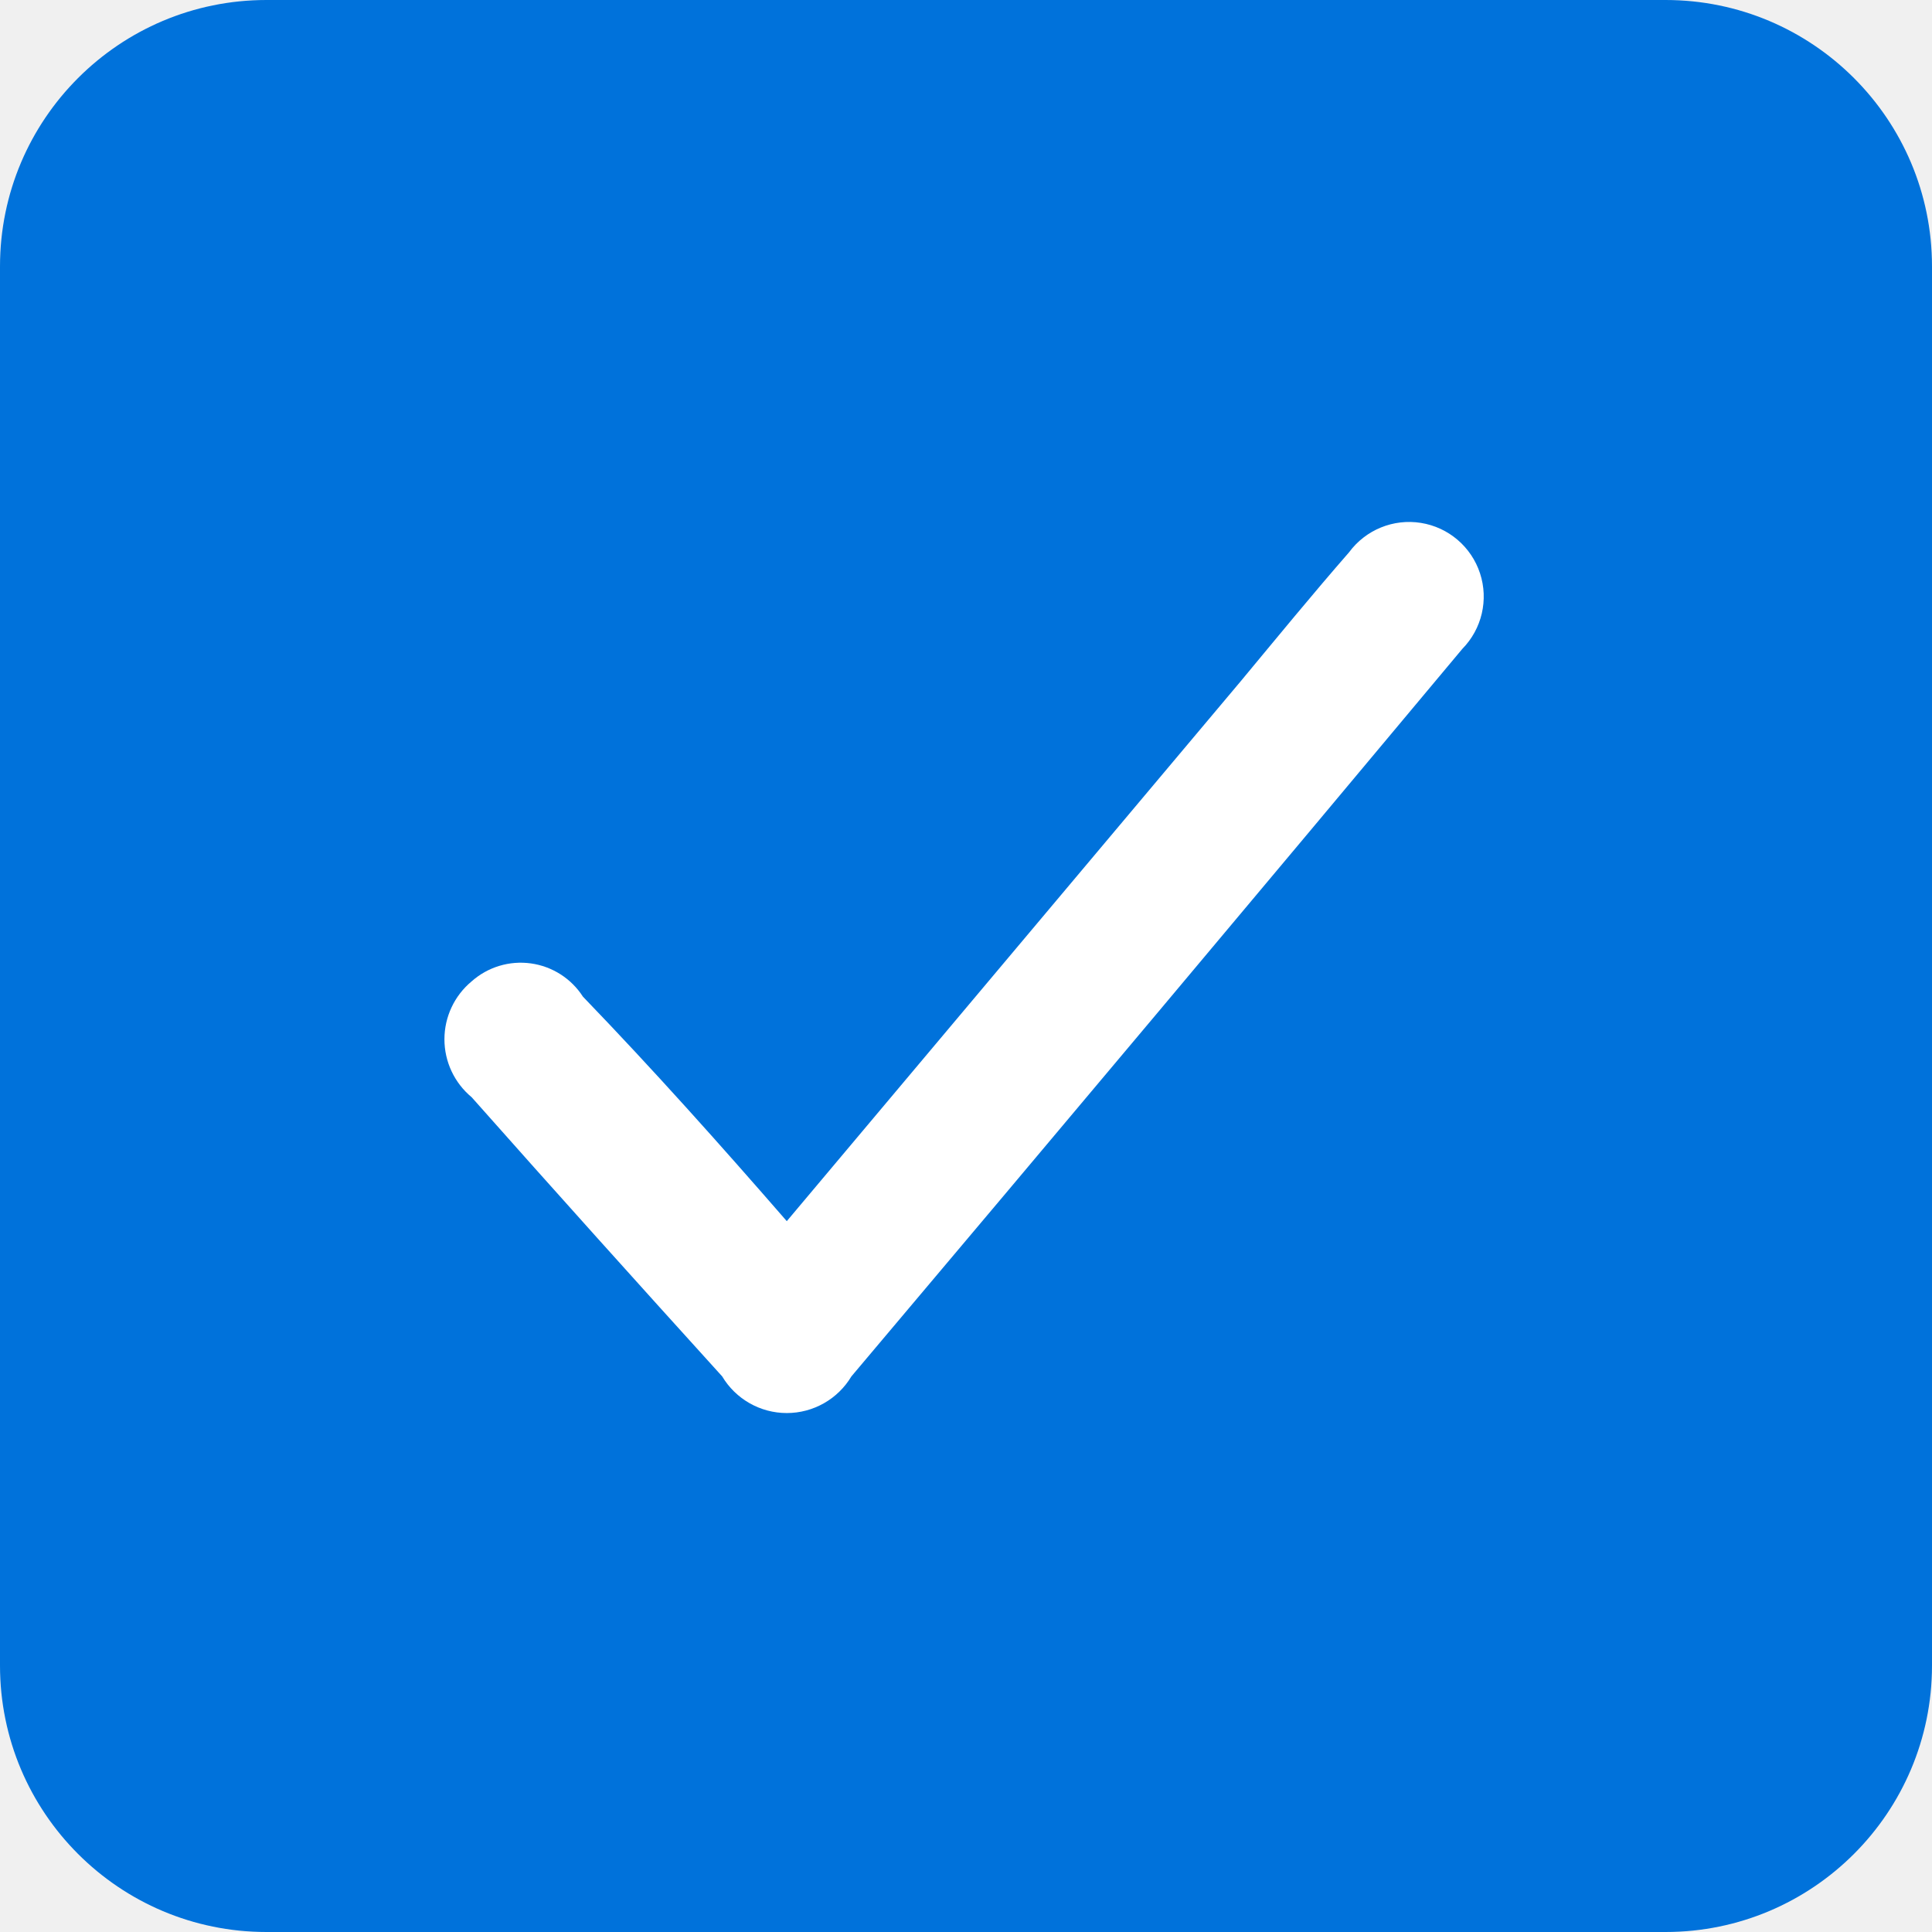
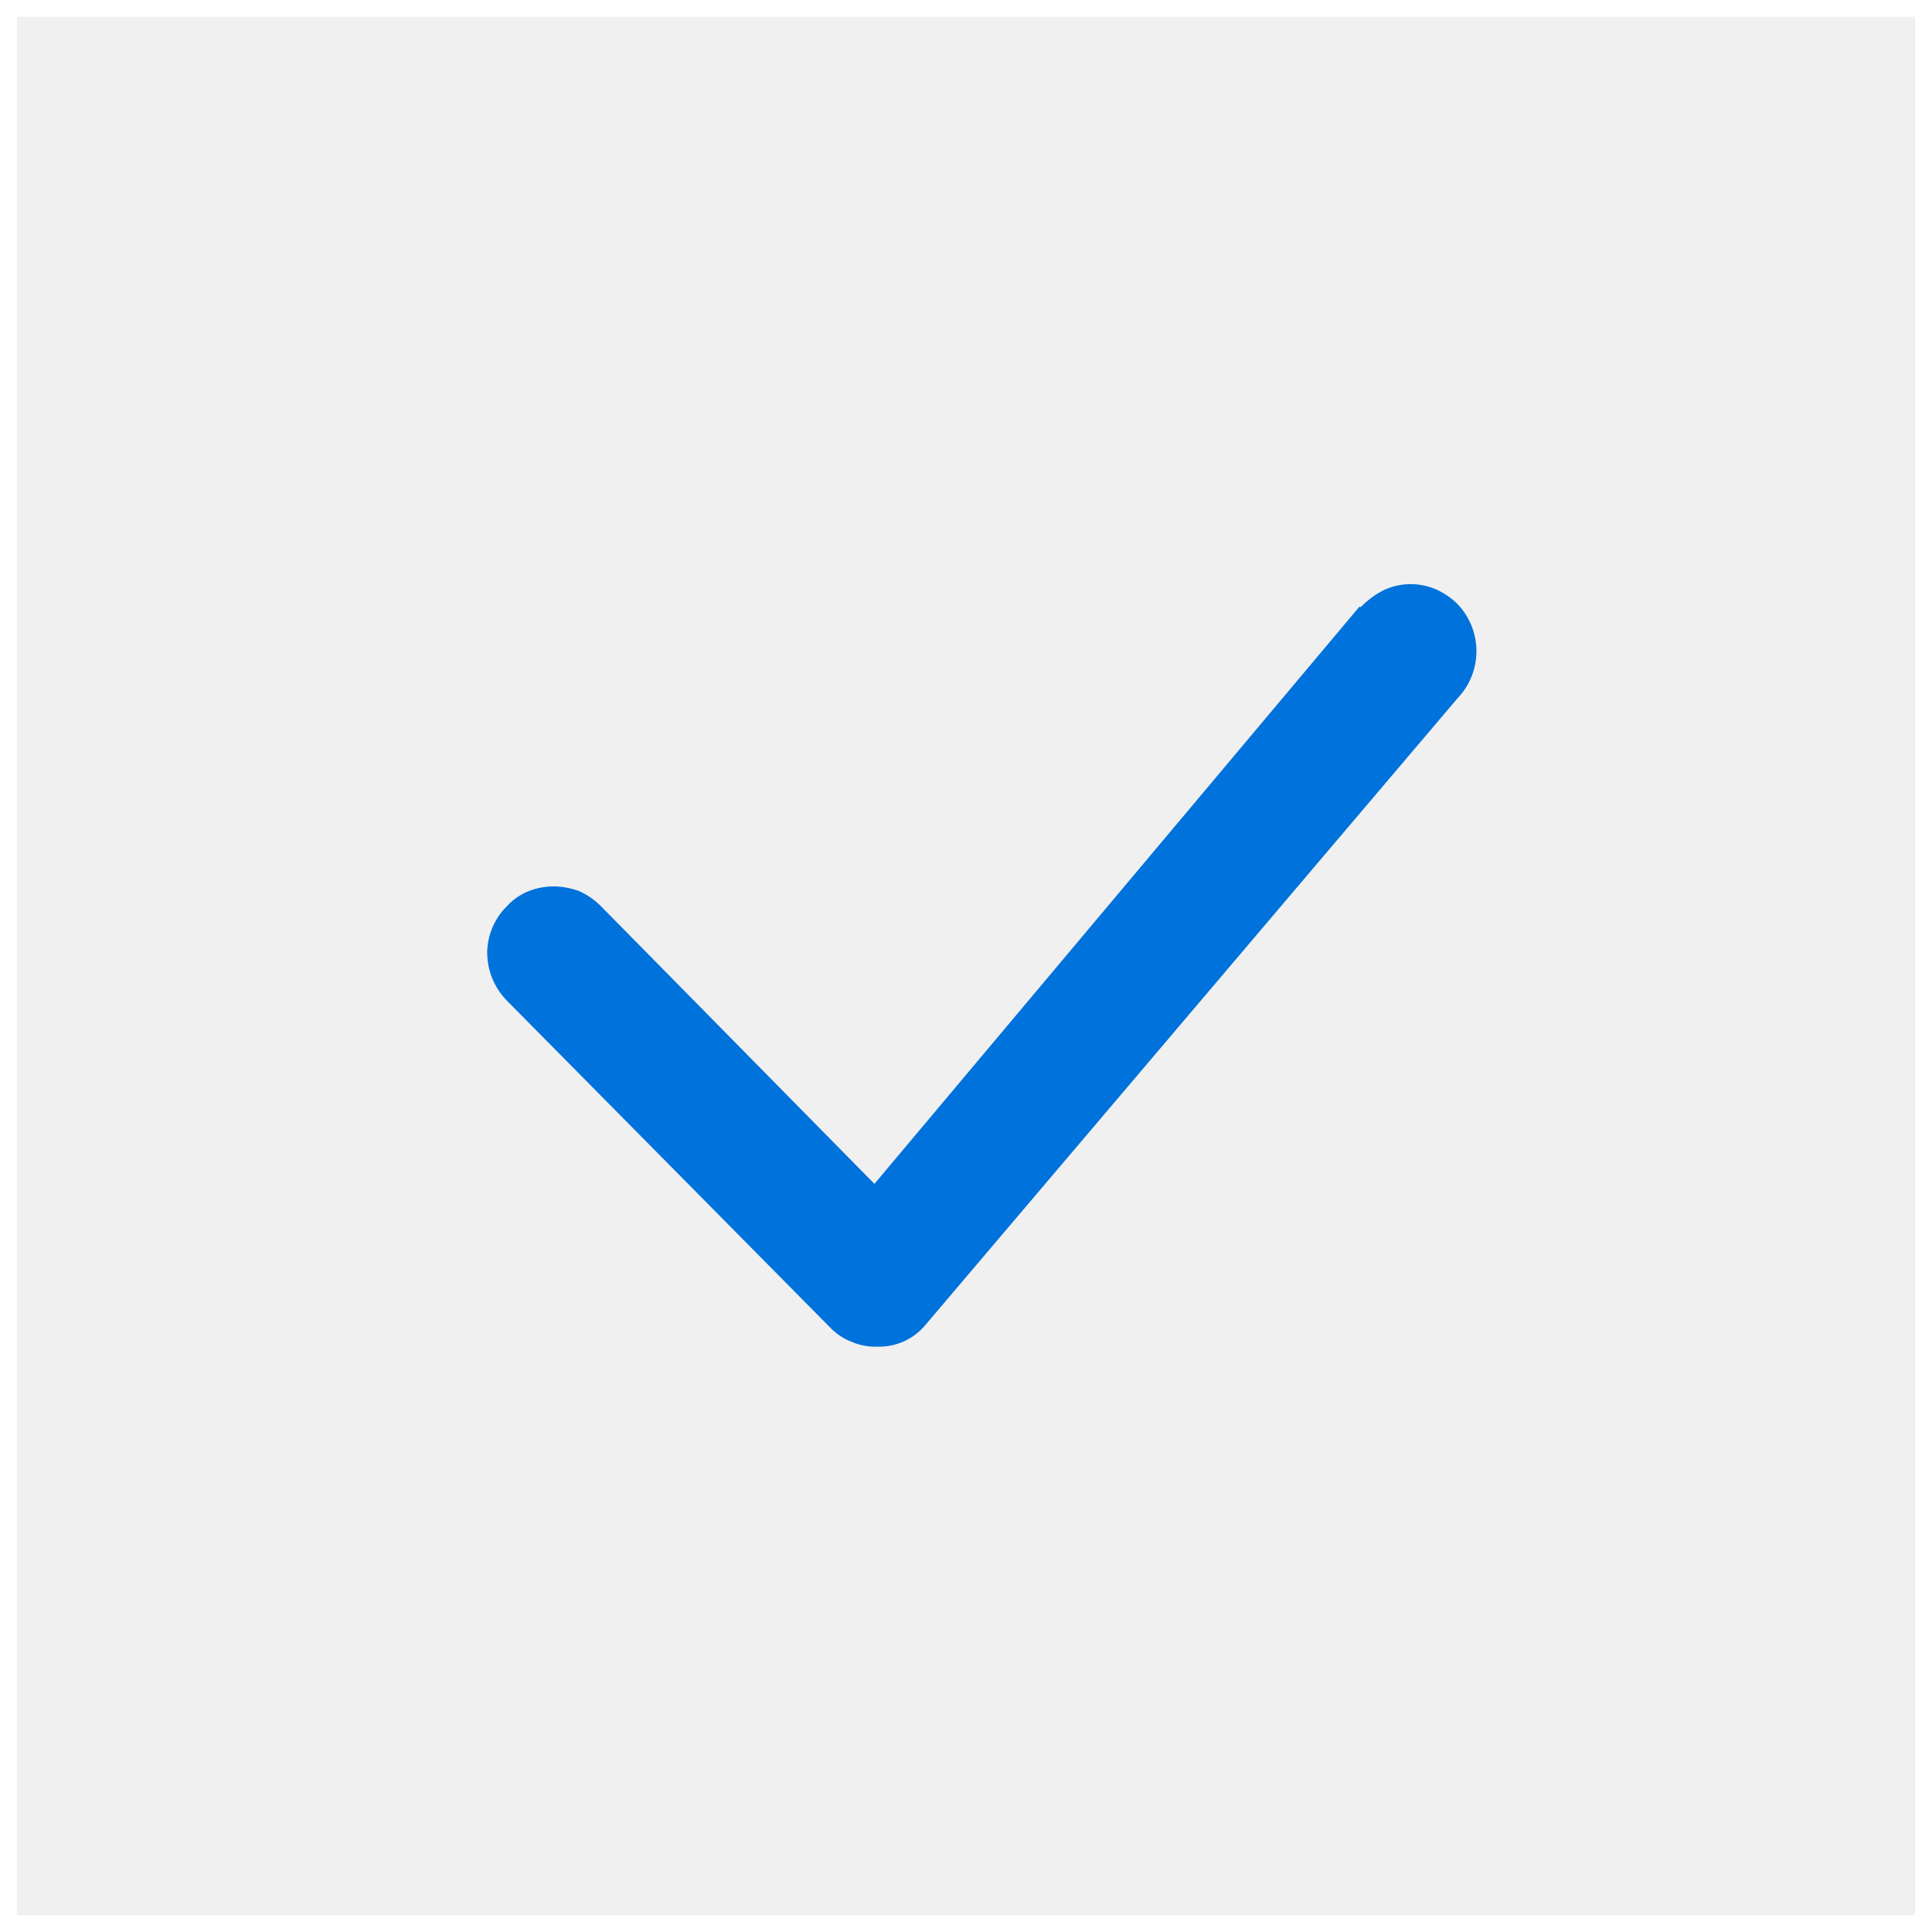
- <svg xmlns="http://www.w3.org/2000/svg" id="Слой_1" data-name="Слой 1" viewBox="0 0 29 29">
+ <svg xmlns="http://www.w3.org/2000/svg" id="Слой_1" data-name="Слой 1" viewBox="0 0 32.28 32.28">
  <defs>
-     <style>.cls-1{fill:#0072db;}.cls-2{fill:#fff;}</style>
+     <style>.cls-1{fill:#0072db;}.cls-2{fill:none;stroke:#fff;stroke-miterlimit:10;stroke-width:0.28px;}</style>
  </defs>
-   <rect class="cls-1" width="29" height="29" rx="4" />
-   <path class="cls-2" d="M1015.34,544.62c-1-1.15-2-2.27-3.06-3.37a1.11,1.11,0,0,0-1.67-.23,1.13,1.13,0,0,0,0,1.74c1.25,1.41,2.5,2.8,3.76,4.19a1.13,1.13,0,0,0,1.94,0q4.6-5.45,9.17-10.92a1.12,1.12,0,1,0-1.7-1.45c-.55.63-1.09,1.29-1.63,1.94Z" transform="translate(-1003.53 -526.29)" />
+   <path class="cls-1" d="M22.6,10A1.41,1.41,0,0,1,23,9.71a1.07,1.07,0,0,1,.86,0,1.21,1.21,0,0,1,.35.24,1.14,1.14,0,0,1,0,1.58L15.32,22a1,1,0,0,1-.79.36,1,1,0,0,1-.44-.08,1,1,0,0,1-.37-.25L8.33,16.58a1.15,1.15,0,0,1-.33-.8A1.11,1.11,0,0,1,8.33,15a1,1,0,0,1,.36-.25,1.16,1.16,0,0,1,.42-.08,1.26,1.26,0,0,1,.43.08A1.23,1.23,0,0,1,9.9,15l4.57,4.64L22.57,10Z" transform="translate(0.14 0.14)" />
+   <rect class="cls-2" x="0.14" y="0.14" width="32" height="32" />
</svg>
